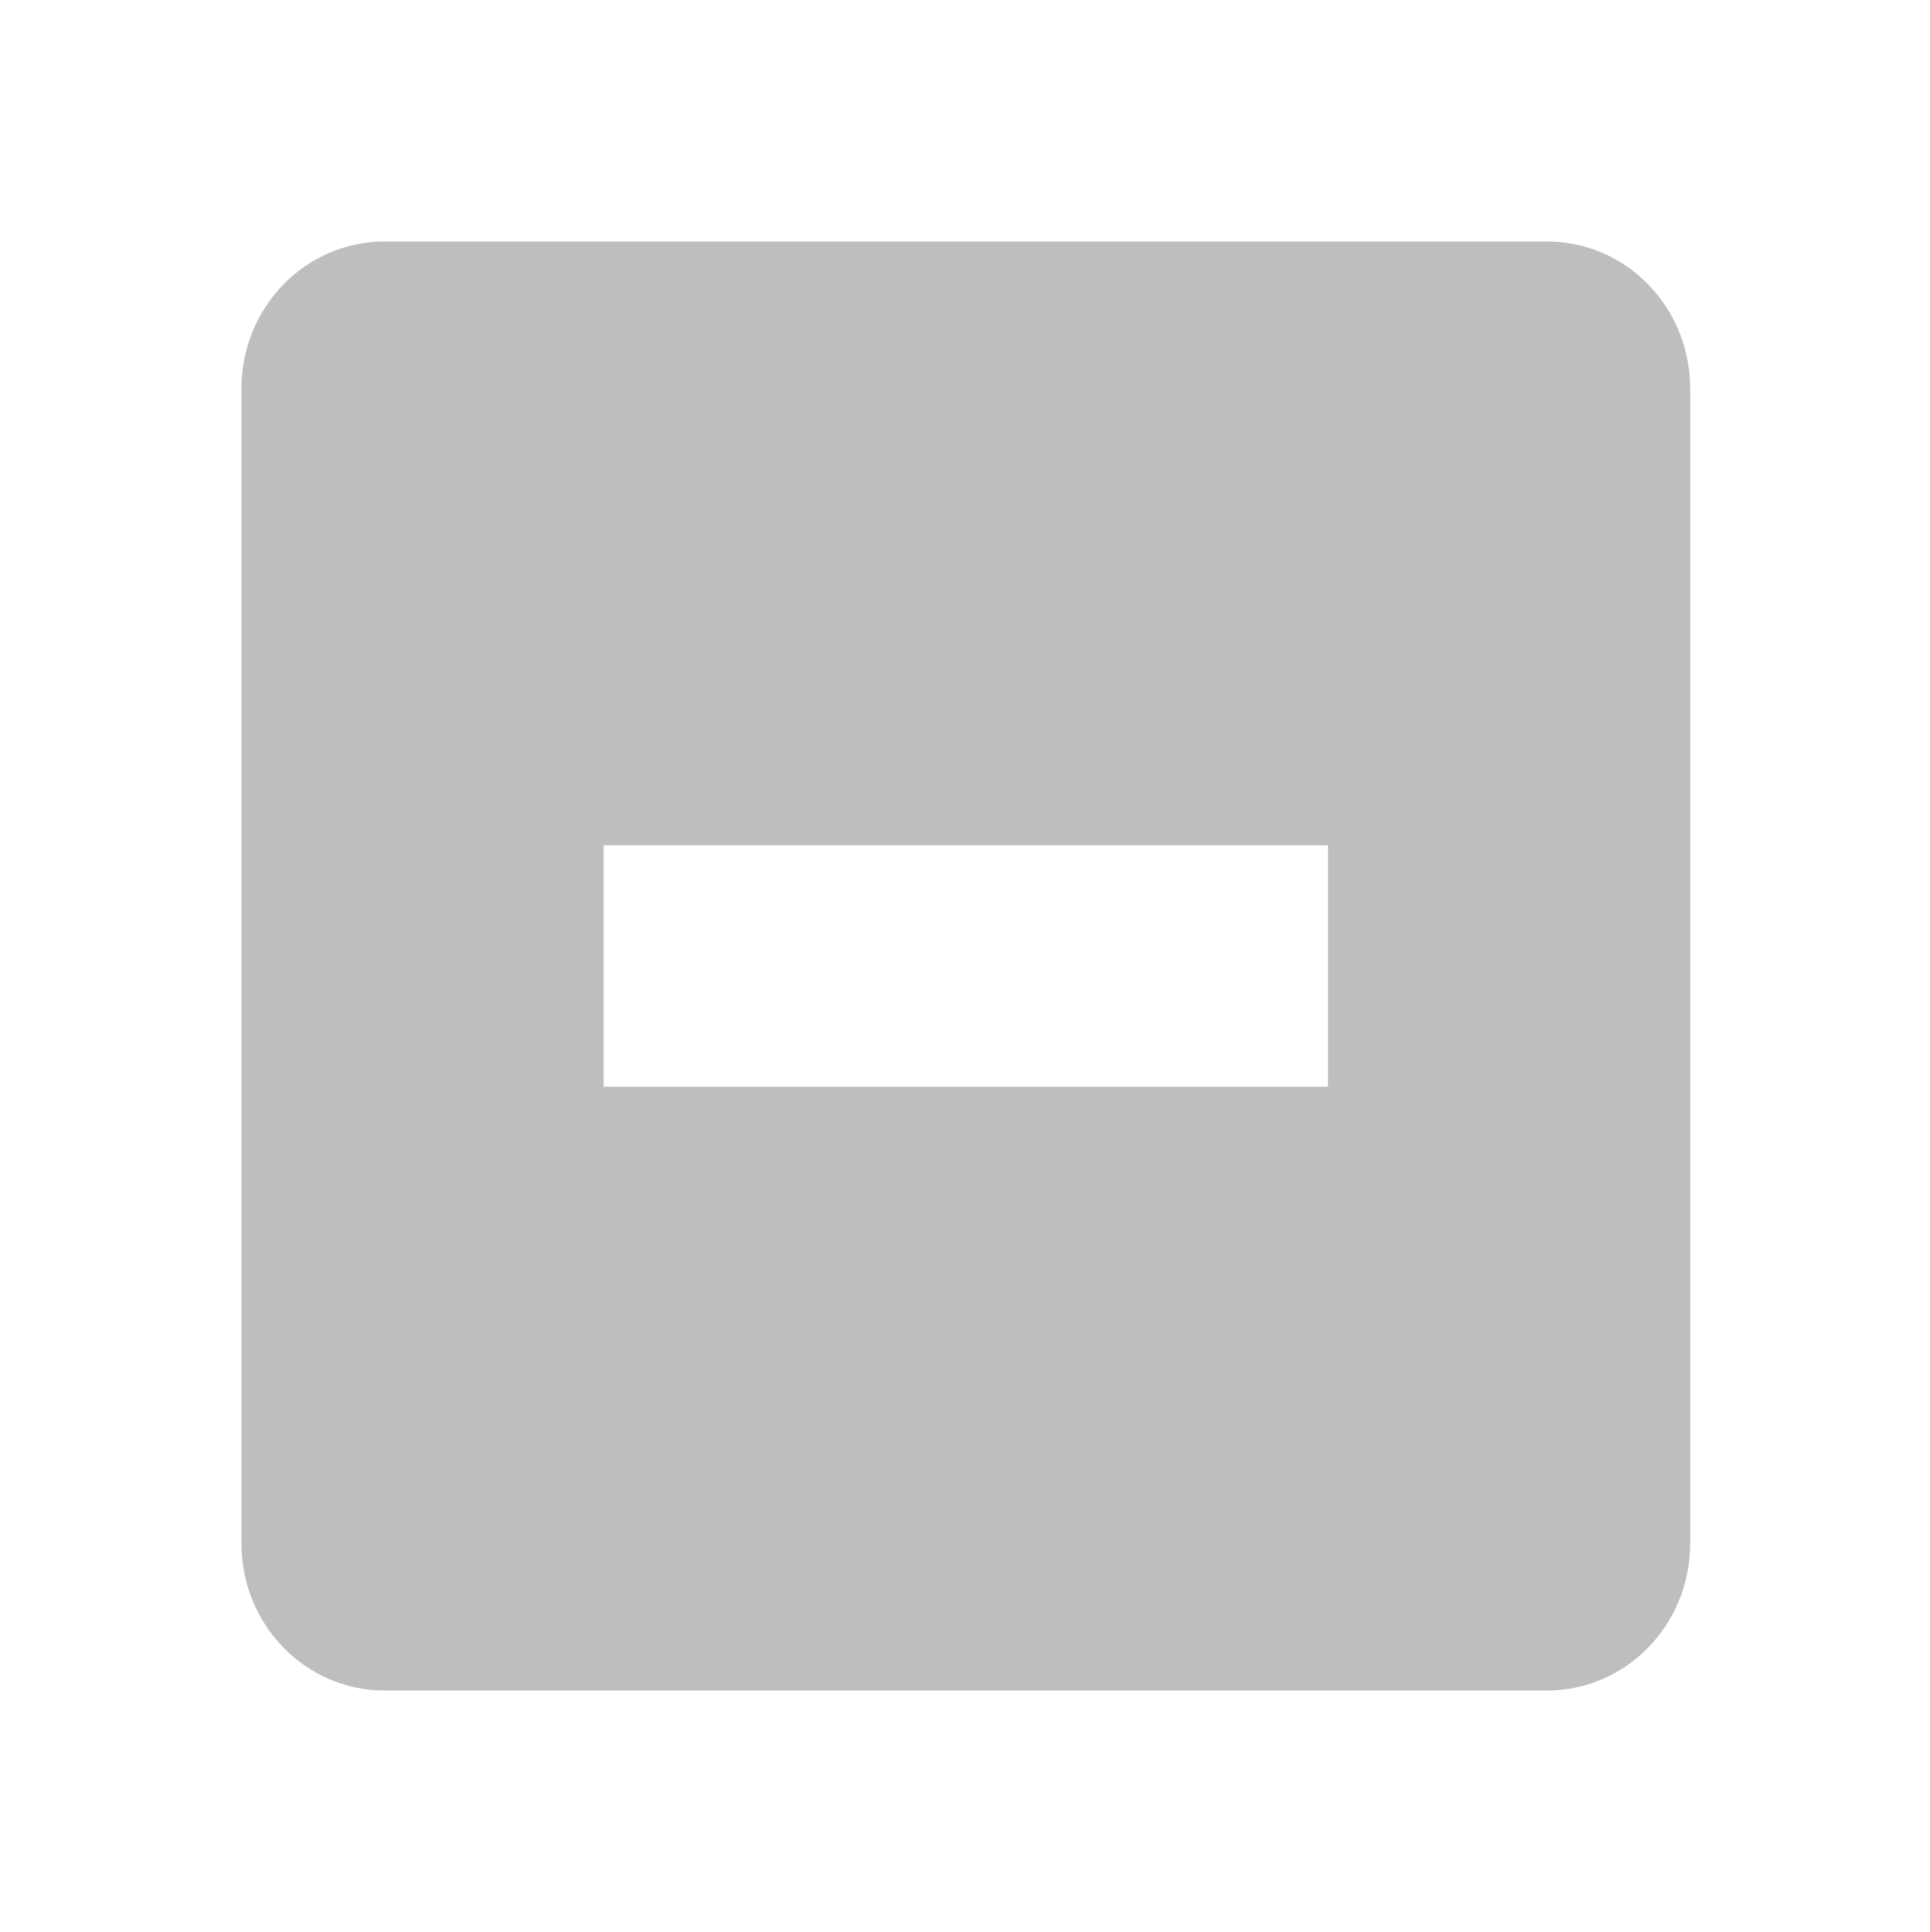
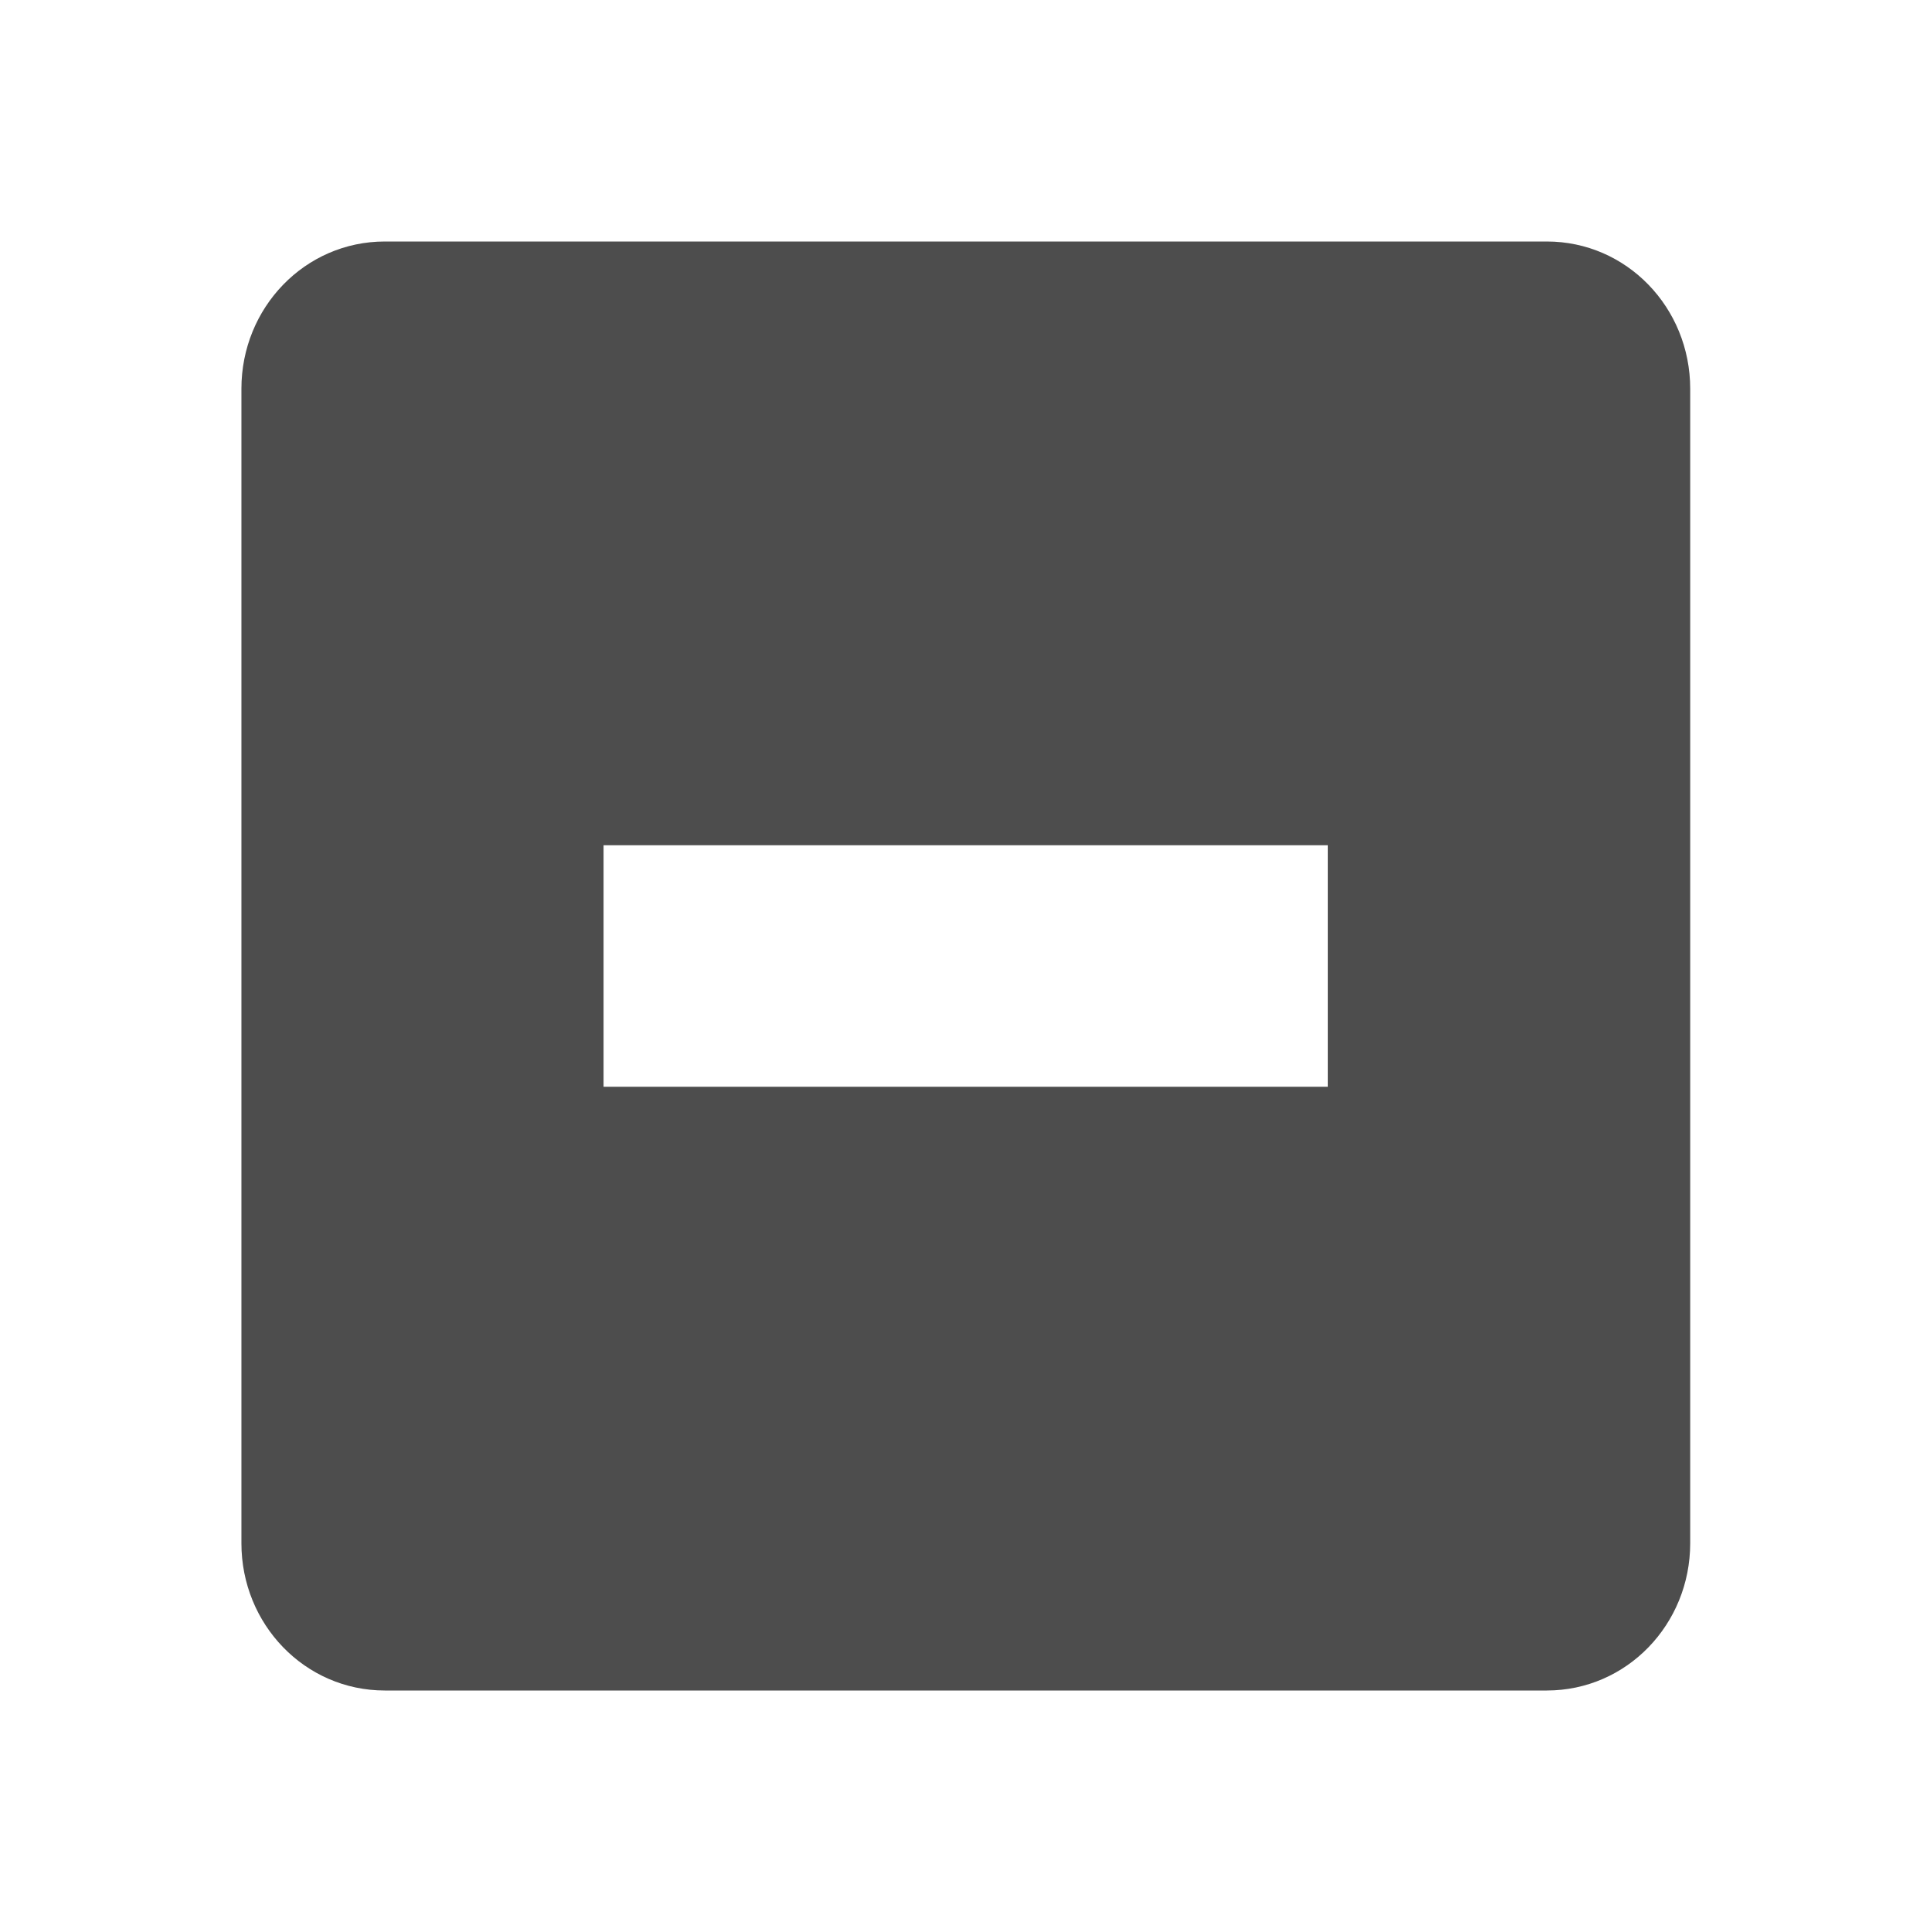
<svg xmlns="http://www.w3.org/2000/svg" width="15.982" version="1.1" height="16" id="svg7384">
  <defs id="defs7386" />
  <g id="layer9" style="display:inline" transform="translate(-201.0002,-667)" />
  <g id="layer10" transform="translate(-201.0002,-667)" />
  <g id="layer11" transform="translate(-201.0002,-667)" />
  <g id="layer13" transform="translate(-201.0002,-667)" />
  <g id="layer14" transform="translate(-201.0002,-667)" />
  <g id="layer15" style="display:inline" transform="translate(-201.0002,-667)" />
  <g id="g71291" style="display:inline" transform="translate(-201.0002,-667)" />
  <g id="g4953" style="display:inline" transform="translate(-201.0002,-667)" />
  <g id="layer12" style="display:inline" transform="translate(-201.0002,-667)">
-     <path d="m 204.188,669 c -0.663,0 -1.188,0.549 -1.188,1.219 l 0,9.562 c 0,0.67 0.525,1.219 1.188,1.219 l 9.625,0 c 0.663,0 1.188,-0.549 1.188,-1.219 l 0,-9.562 c 0,-0.67 -0.525,-1.219 -1.188,-1.219 l -9.625,0 z m 1.812,5 6,0 0,2 -6,0 0,-2 z" id="rect11749-5-0-1-8-7" style="color:#bebebe;fill:#bebebe;fill-opacity:1;stroke:none;stroke-width:2;marker:none;visibility:visible;display:inline;overflow:visible" />
+     <path d="m 204.188,669 c -0.663,0 -1.188,0.549 -1.188,1.219 l 0,9.562 c 0,0.67 0.525,1.219 1.188,1.219 l 9.625,0 c 0.663,0 1.188,-0.549 1.188,-1.219 l 0,-9.562 c 0,-0.67 -0.525,-1.219 -1.188,-1.219 l -9.625,0 z m 1.812,5 6,0 0,2 -6,0 0,-2 z" id="rect11749-5-0-1-8-7" style="color:#4d4d4d;fill:#4d4d4d;fill-opacity:1;stroke:none;stroke-width:2;marker:none;visibility:visible;display:inline;overflow:visible" />
  </g>
</svg>
